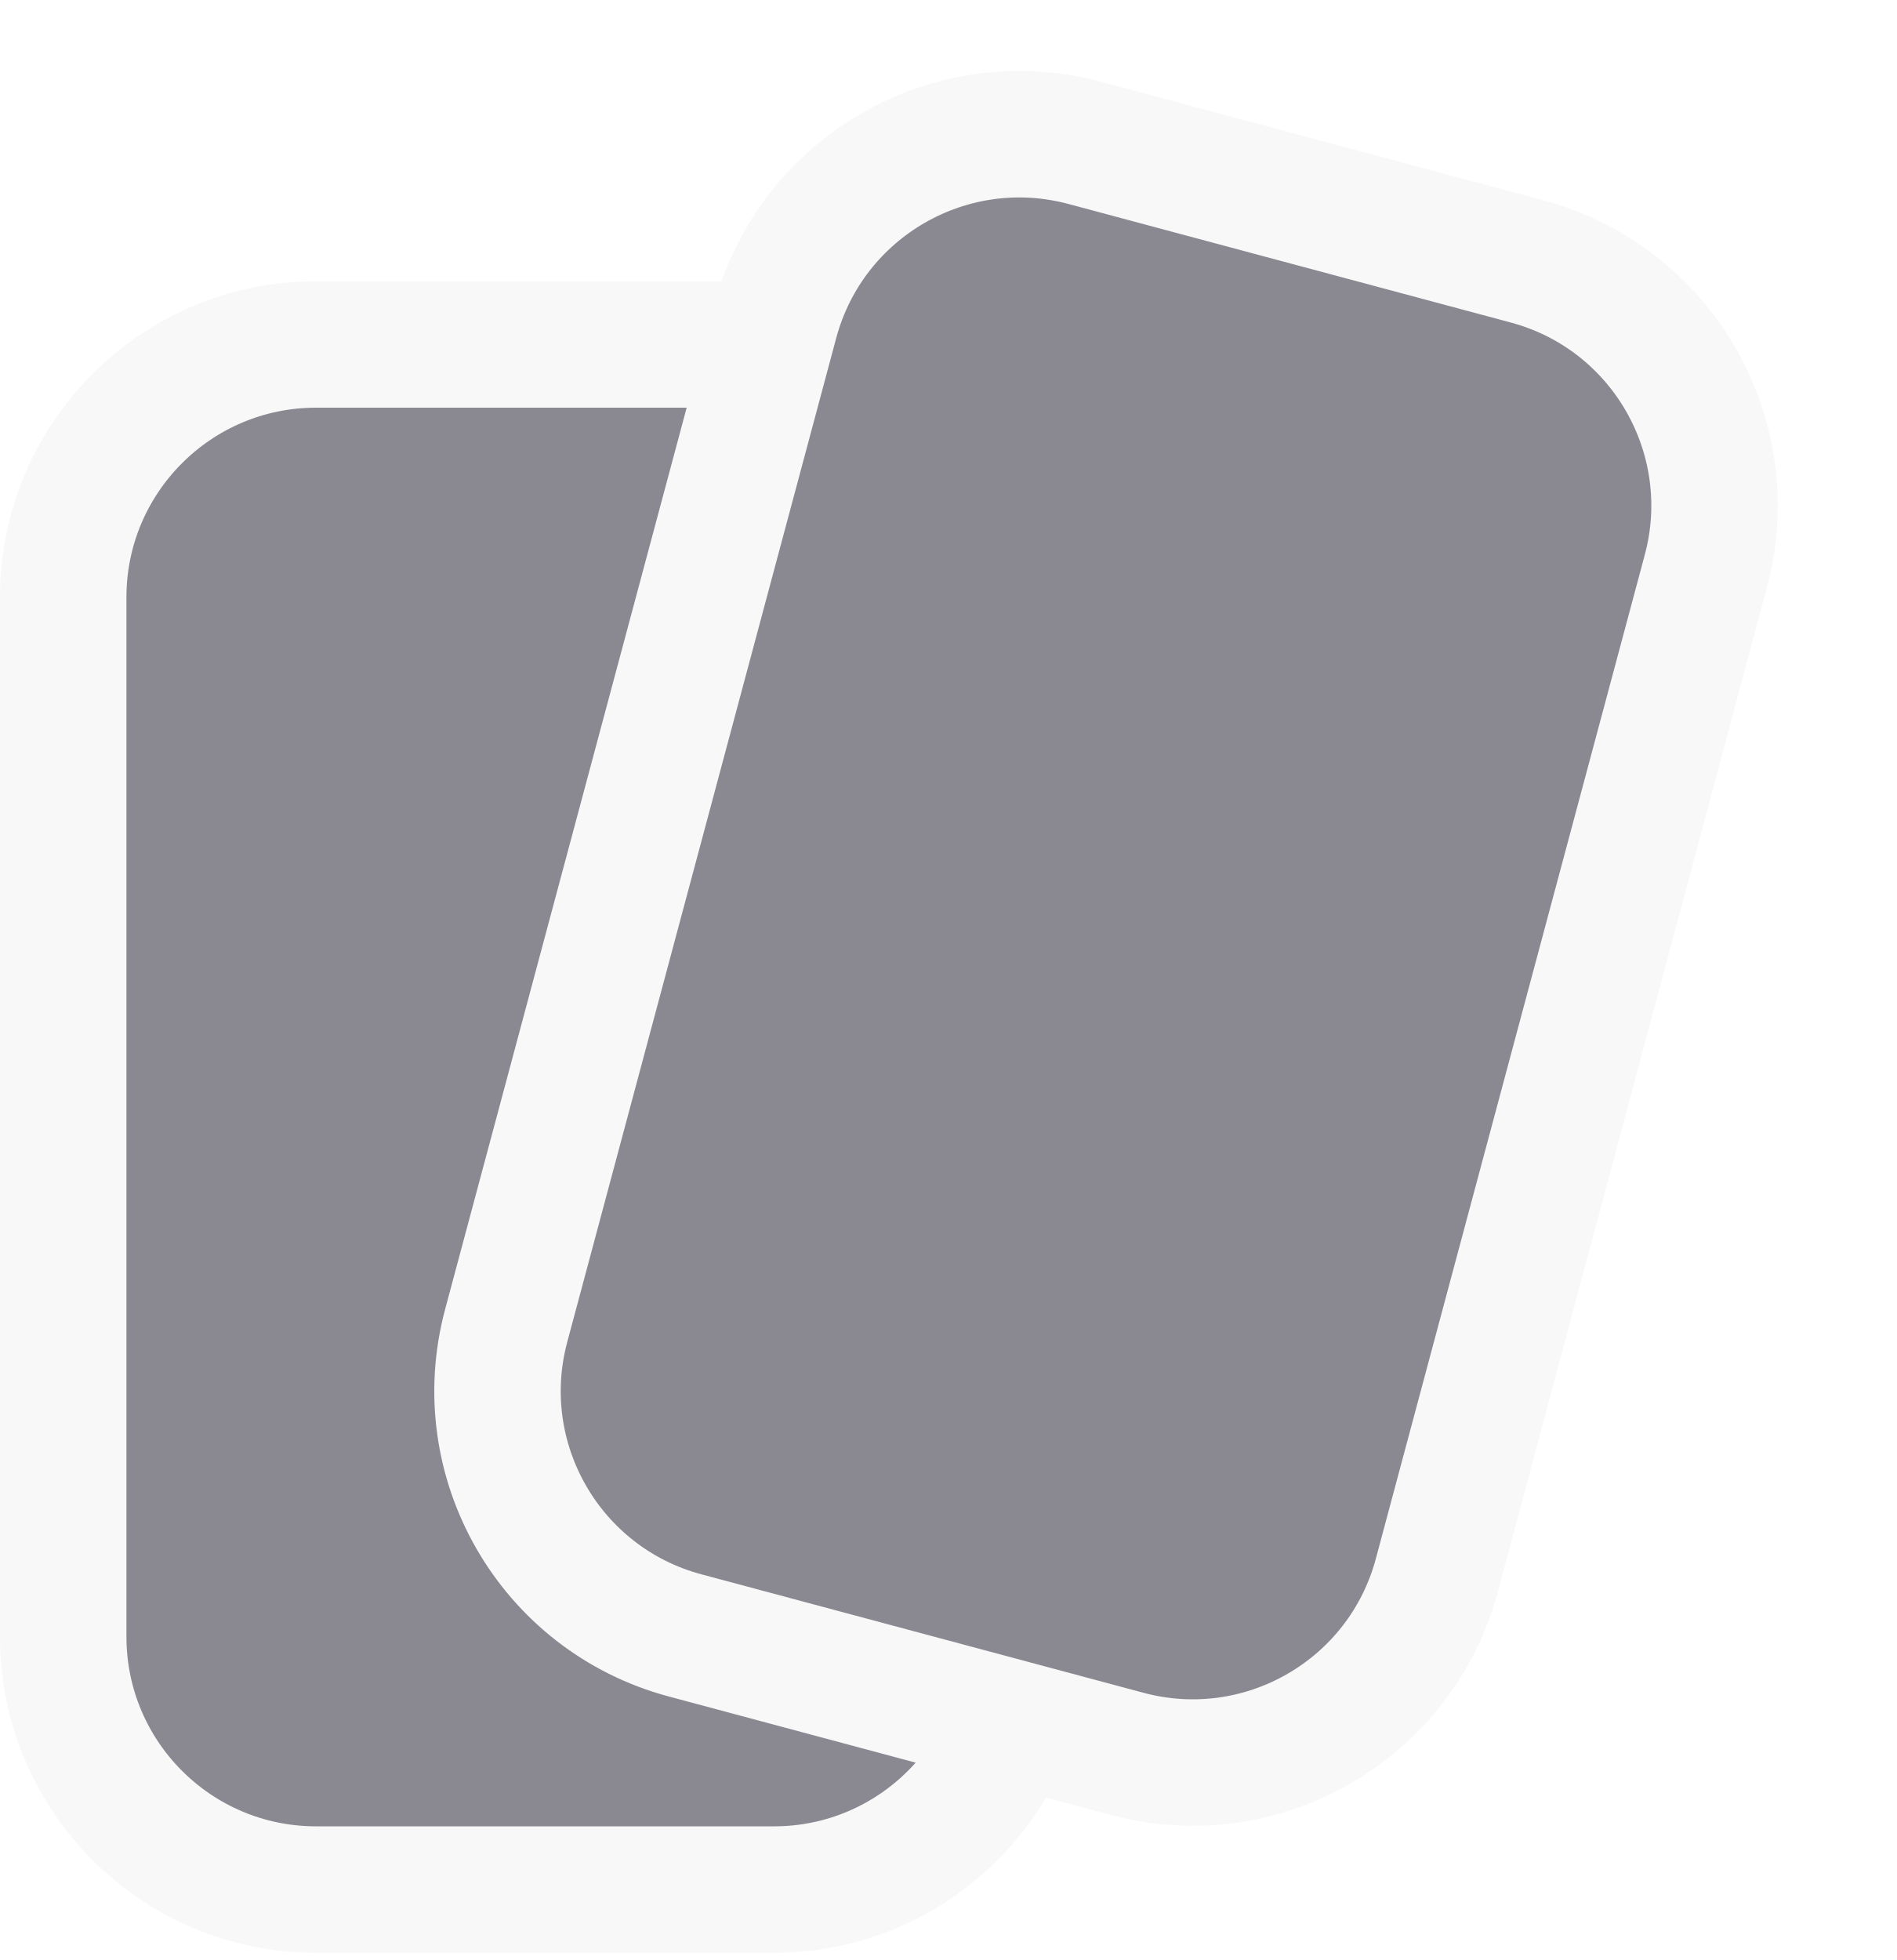
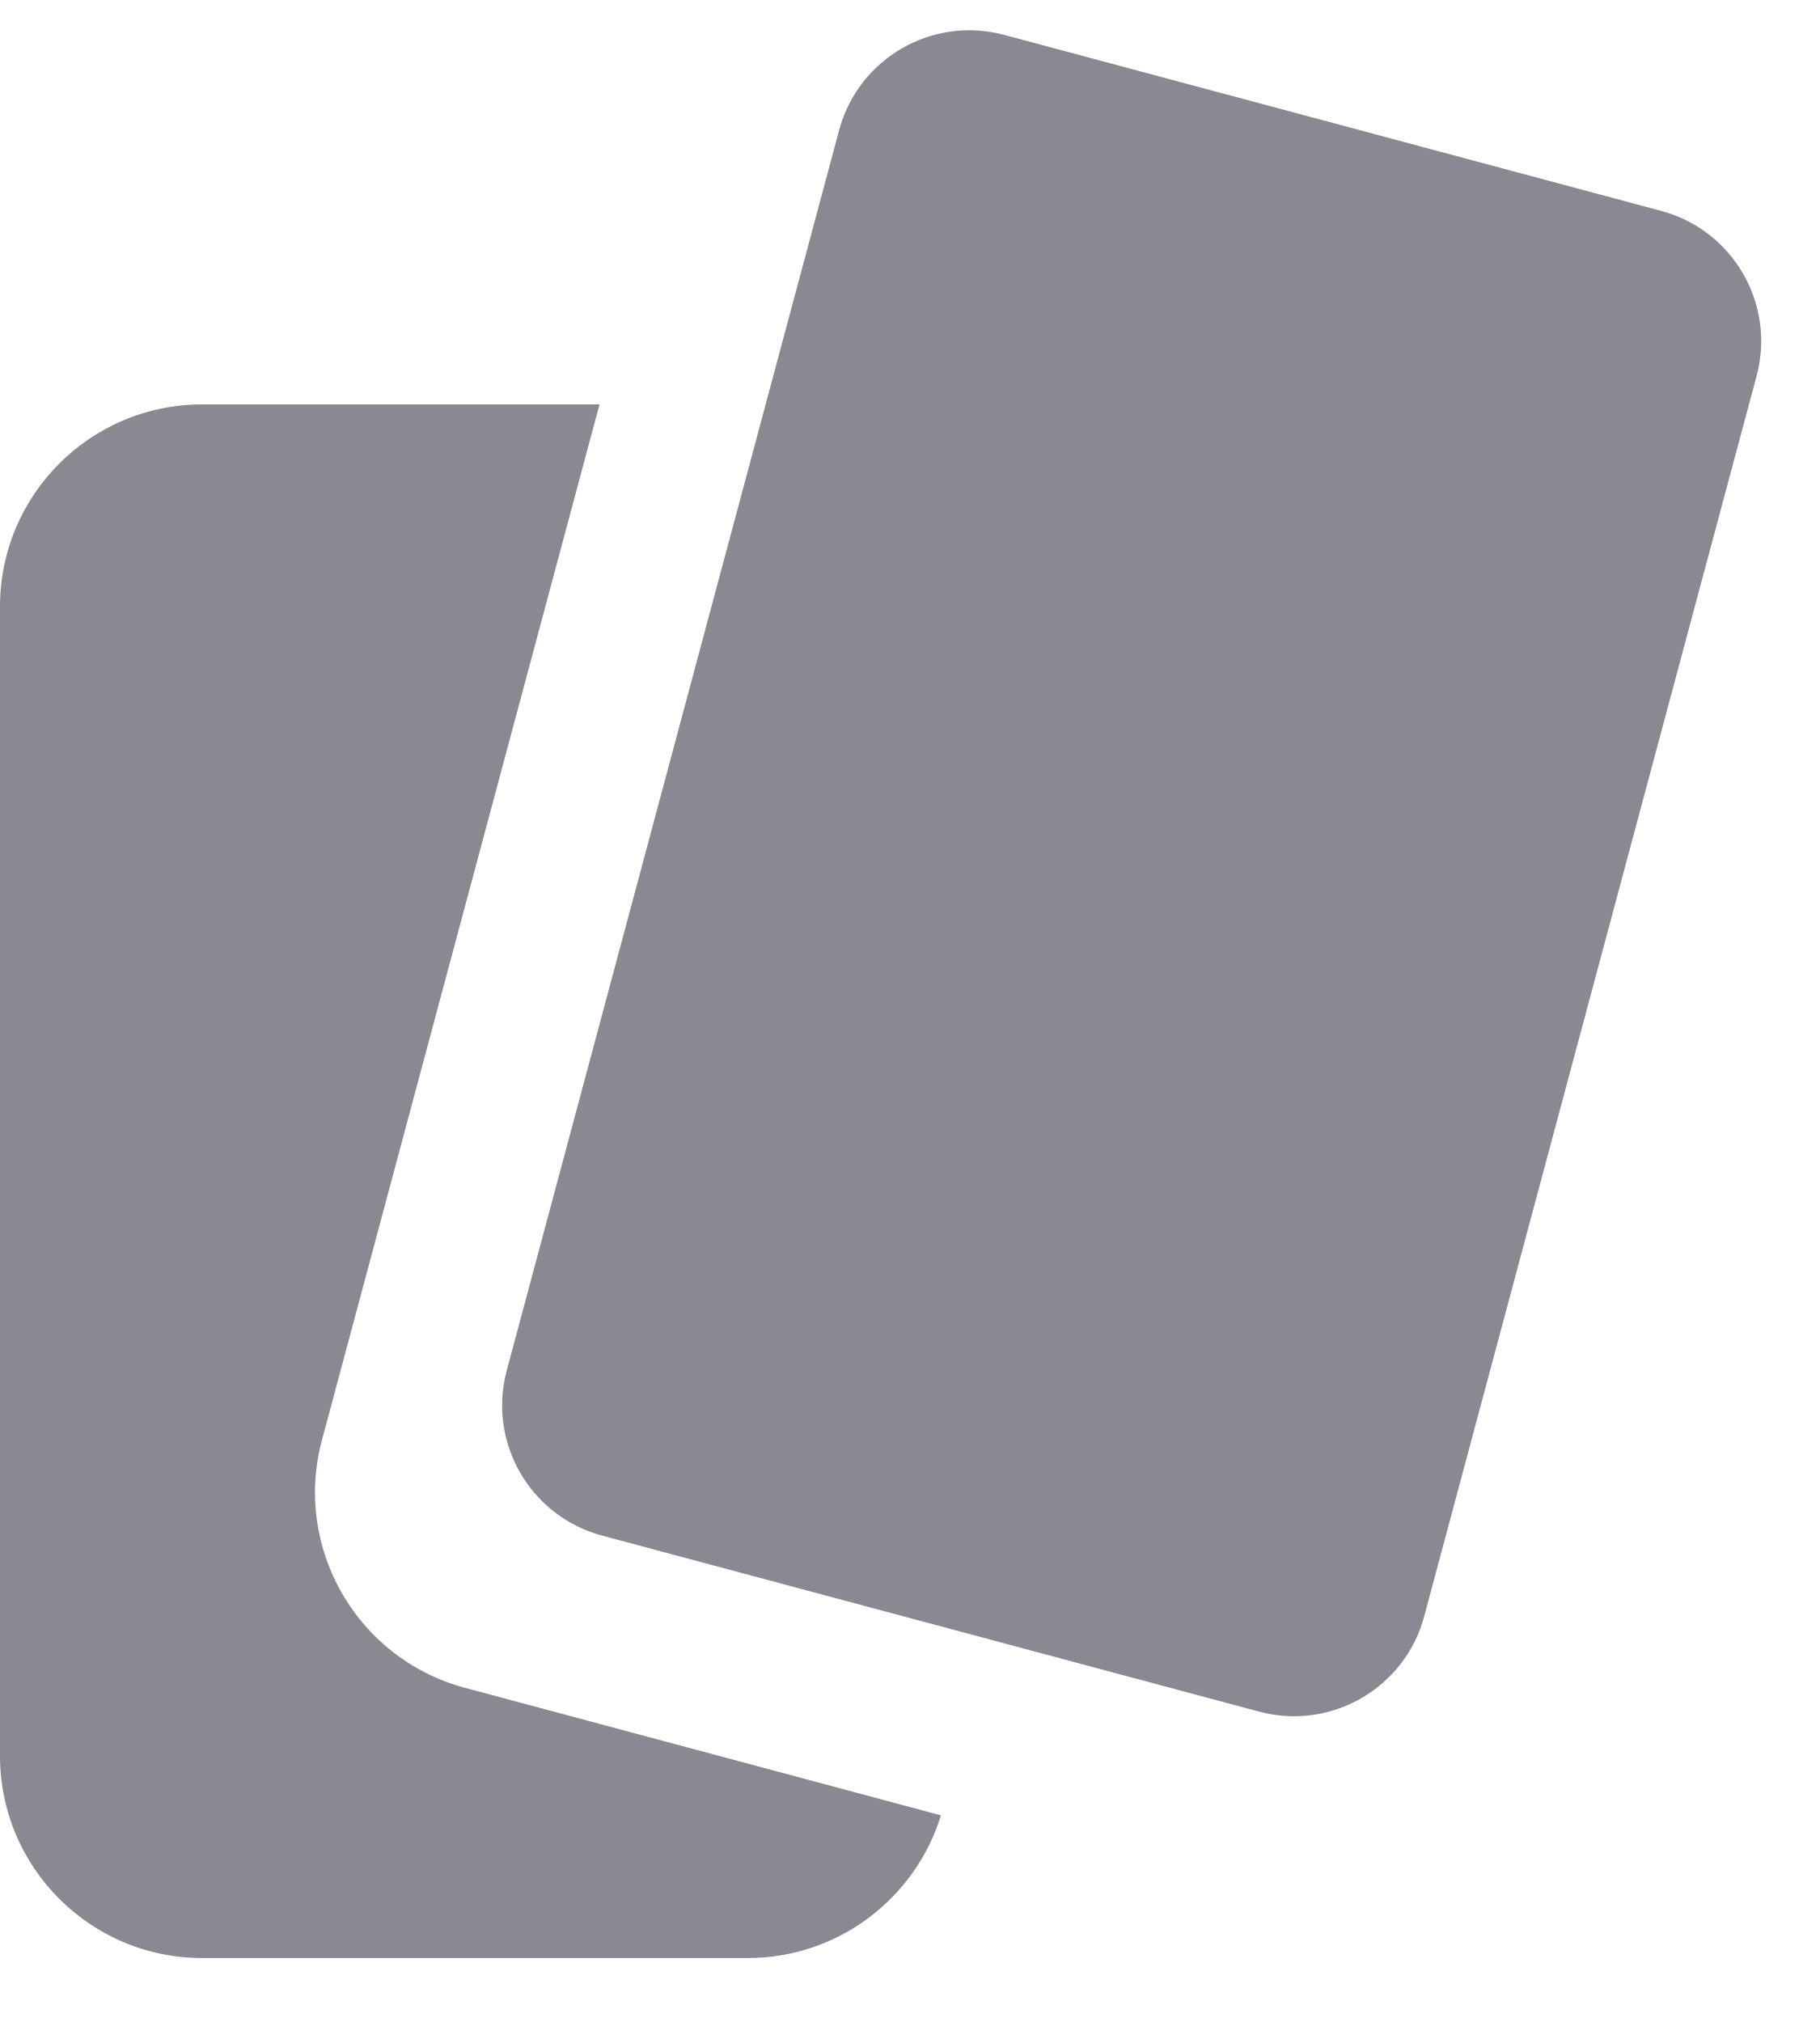
- <svg xmlns="http://www.w3.org/2000/svg" width="30" height="31" viewBox="0 0 30 31" fill="none">
-   <rect x="1" y="5.448" width="15.242" height="24.438" rx="4" fill="#8A8992" stroke="#F8F8F8" stroke-width="2" />
-   <rect x="13.297" y="1.225" width="15.242" height="24.438" rx="4" transform="rotate(15 13.297 1.22474)" fill="#8A8992" stroke="#F8F8F8" stroke-width="2" />
+ <svg xmlns="http://www.w3.org/2000/svg" width="27" height="30" viewBox="0 0 27 30" fill="none">
+   <rect x="12.966" width="14.091" height="23.051" rx="2" transform="rotate(15 12.9658 0)" fill="#8A8992" />
+   <path fill-rule="evenodd" clip-rule="evenodd" d="M8.894 6H3C1.343 6 0 7.343 0 9V26.051C0 27.707 1.343 29.051 3 29.051H11.091C12.44 29.051 13.582 28.16 13.959 26.934L6.898 25.042C5.297 24.613 4.347 22.968 4.776 21.367L8.894 6Z" fill="#8A8992" />
</svg>
